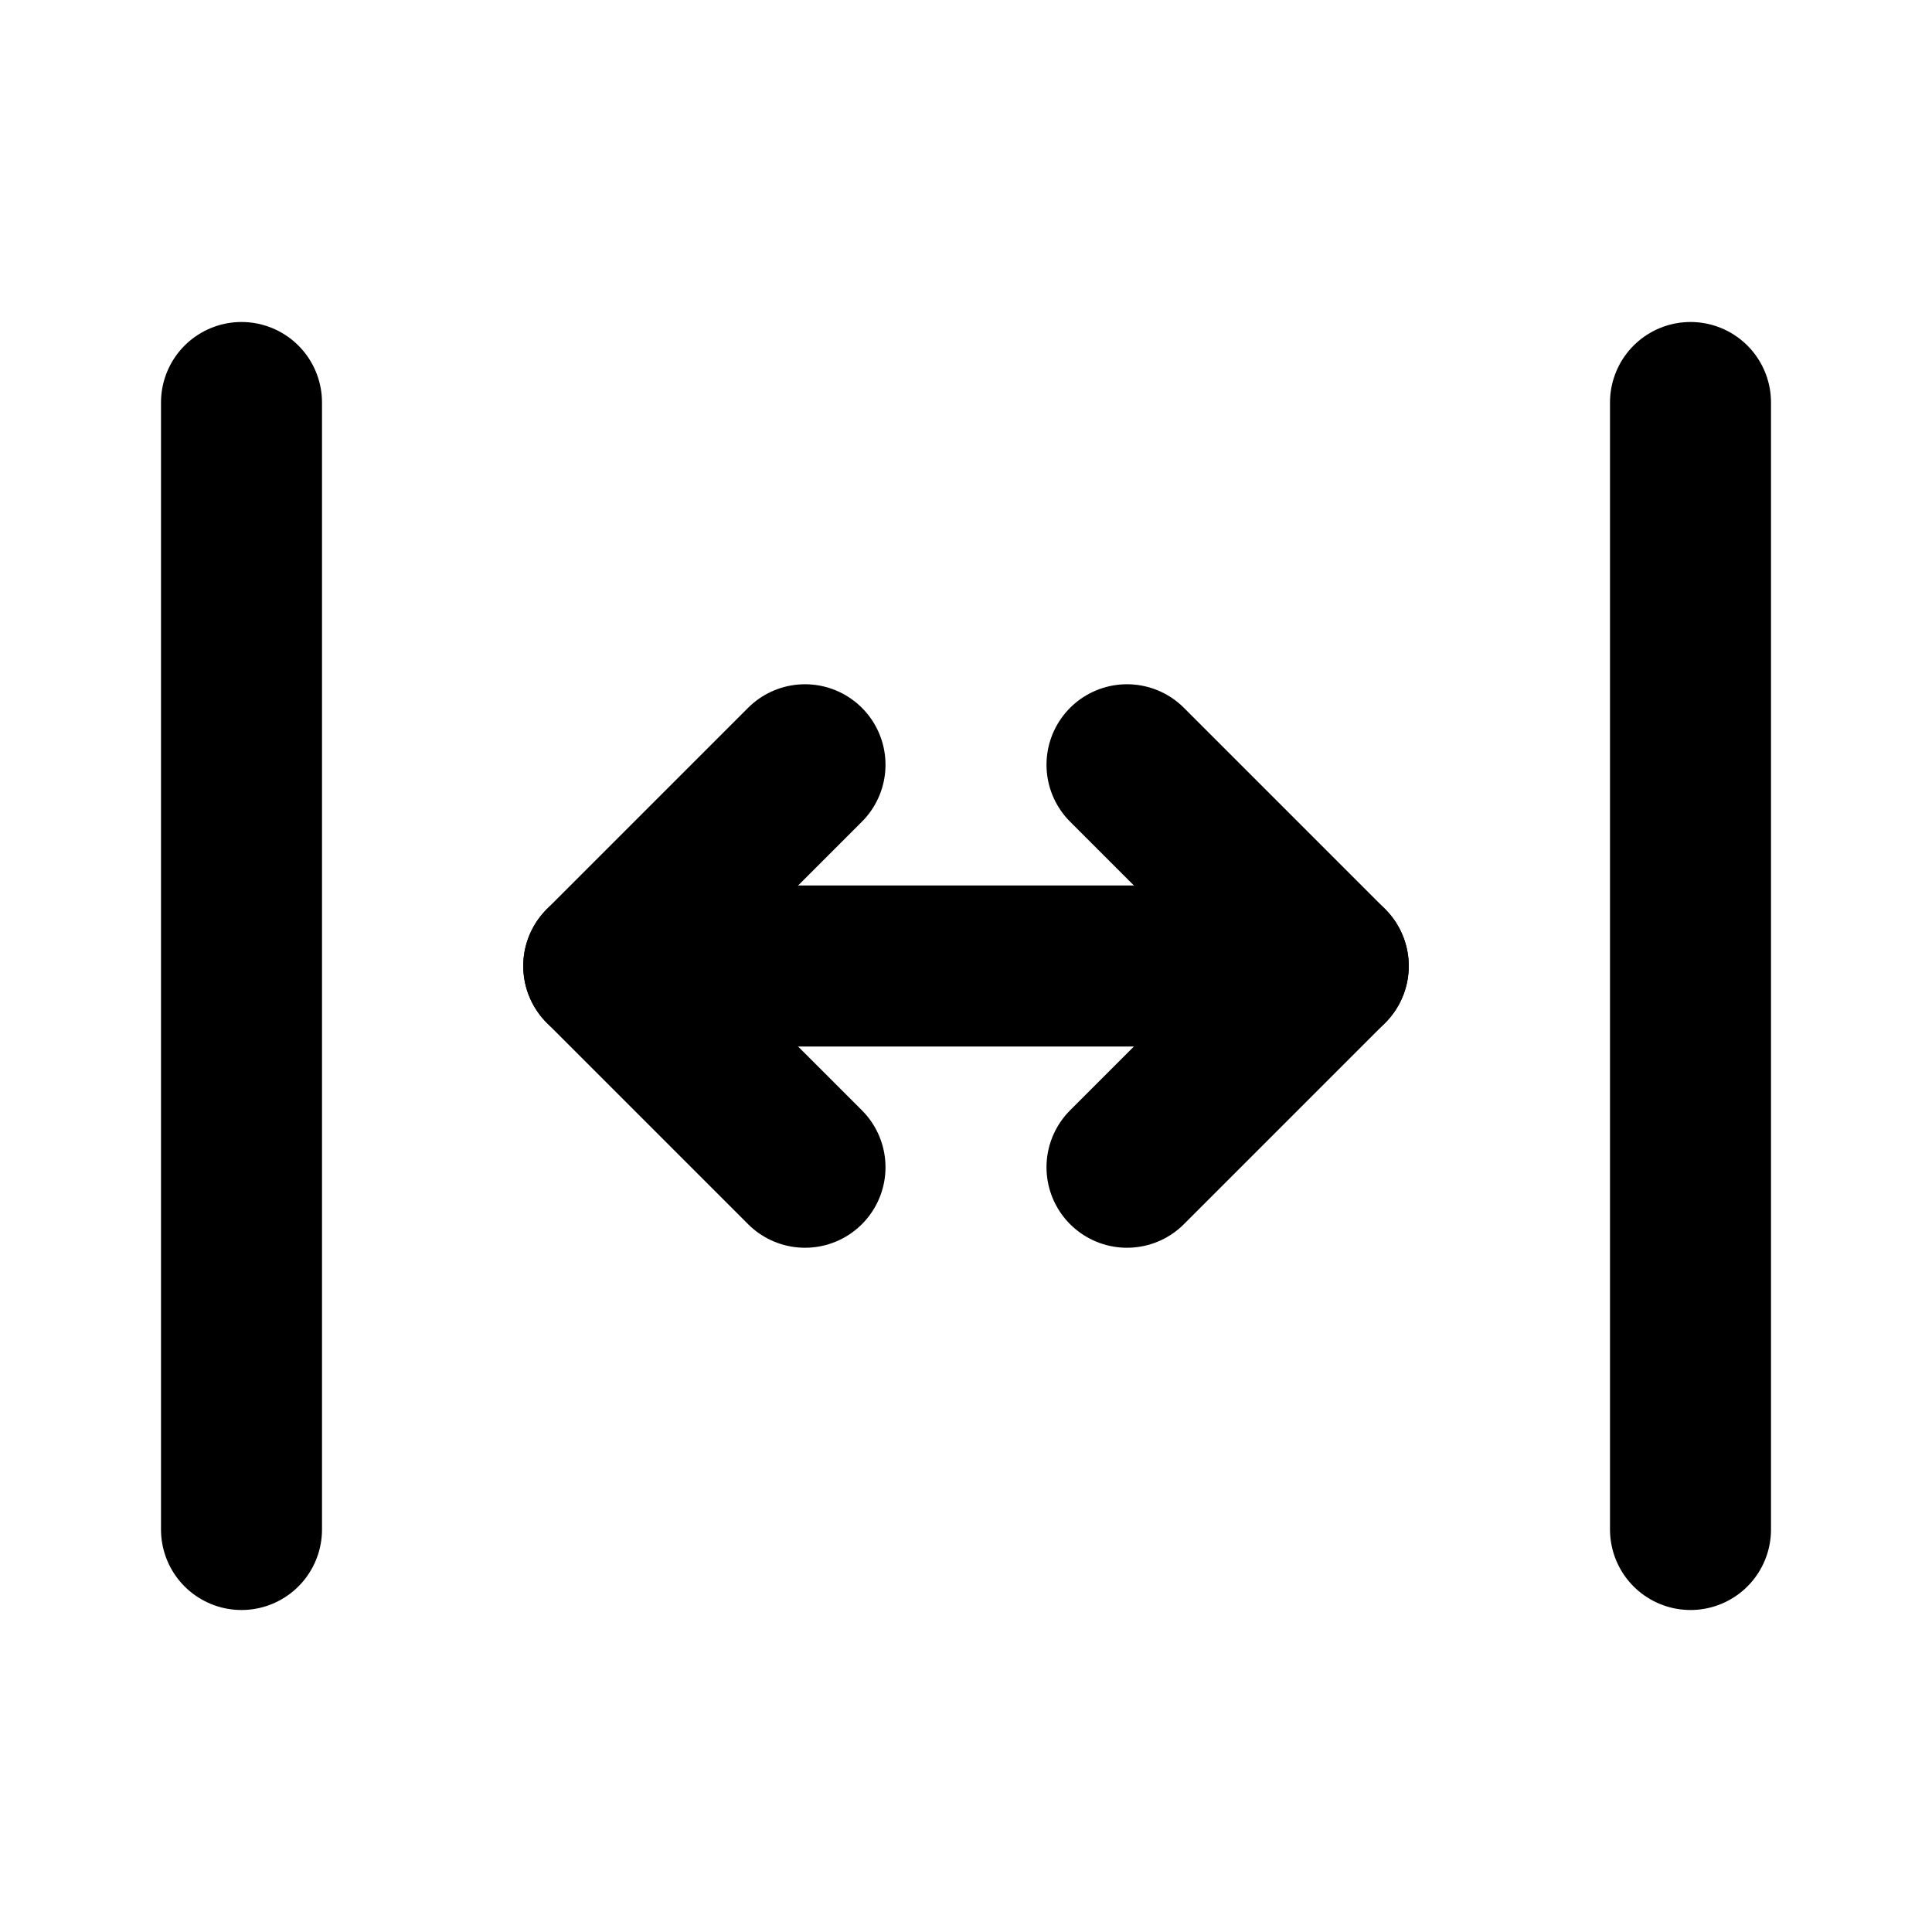
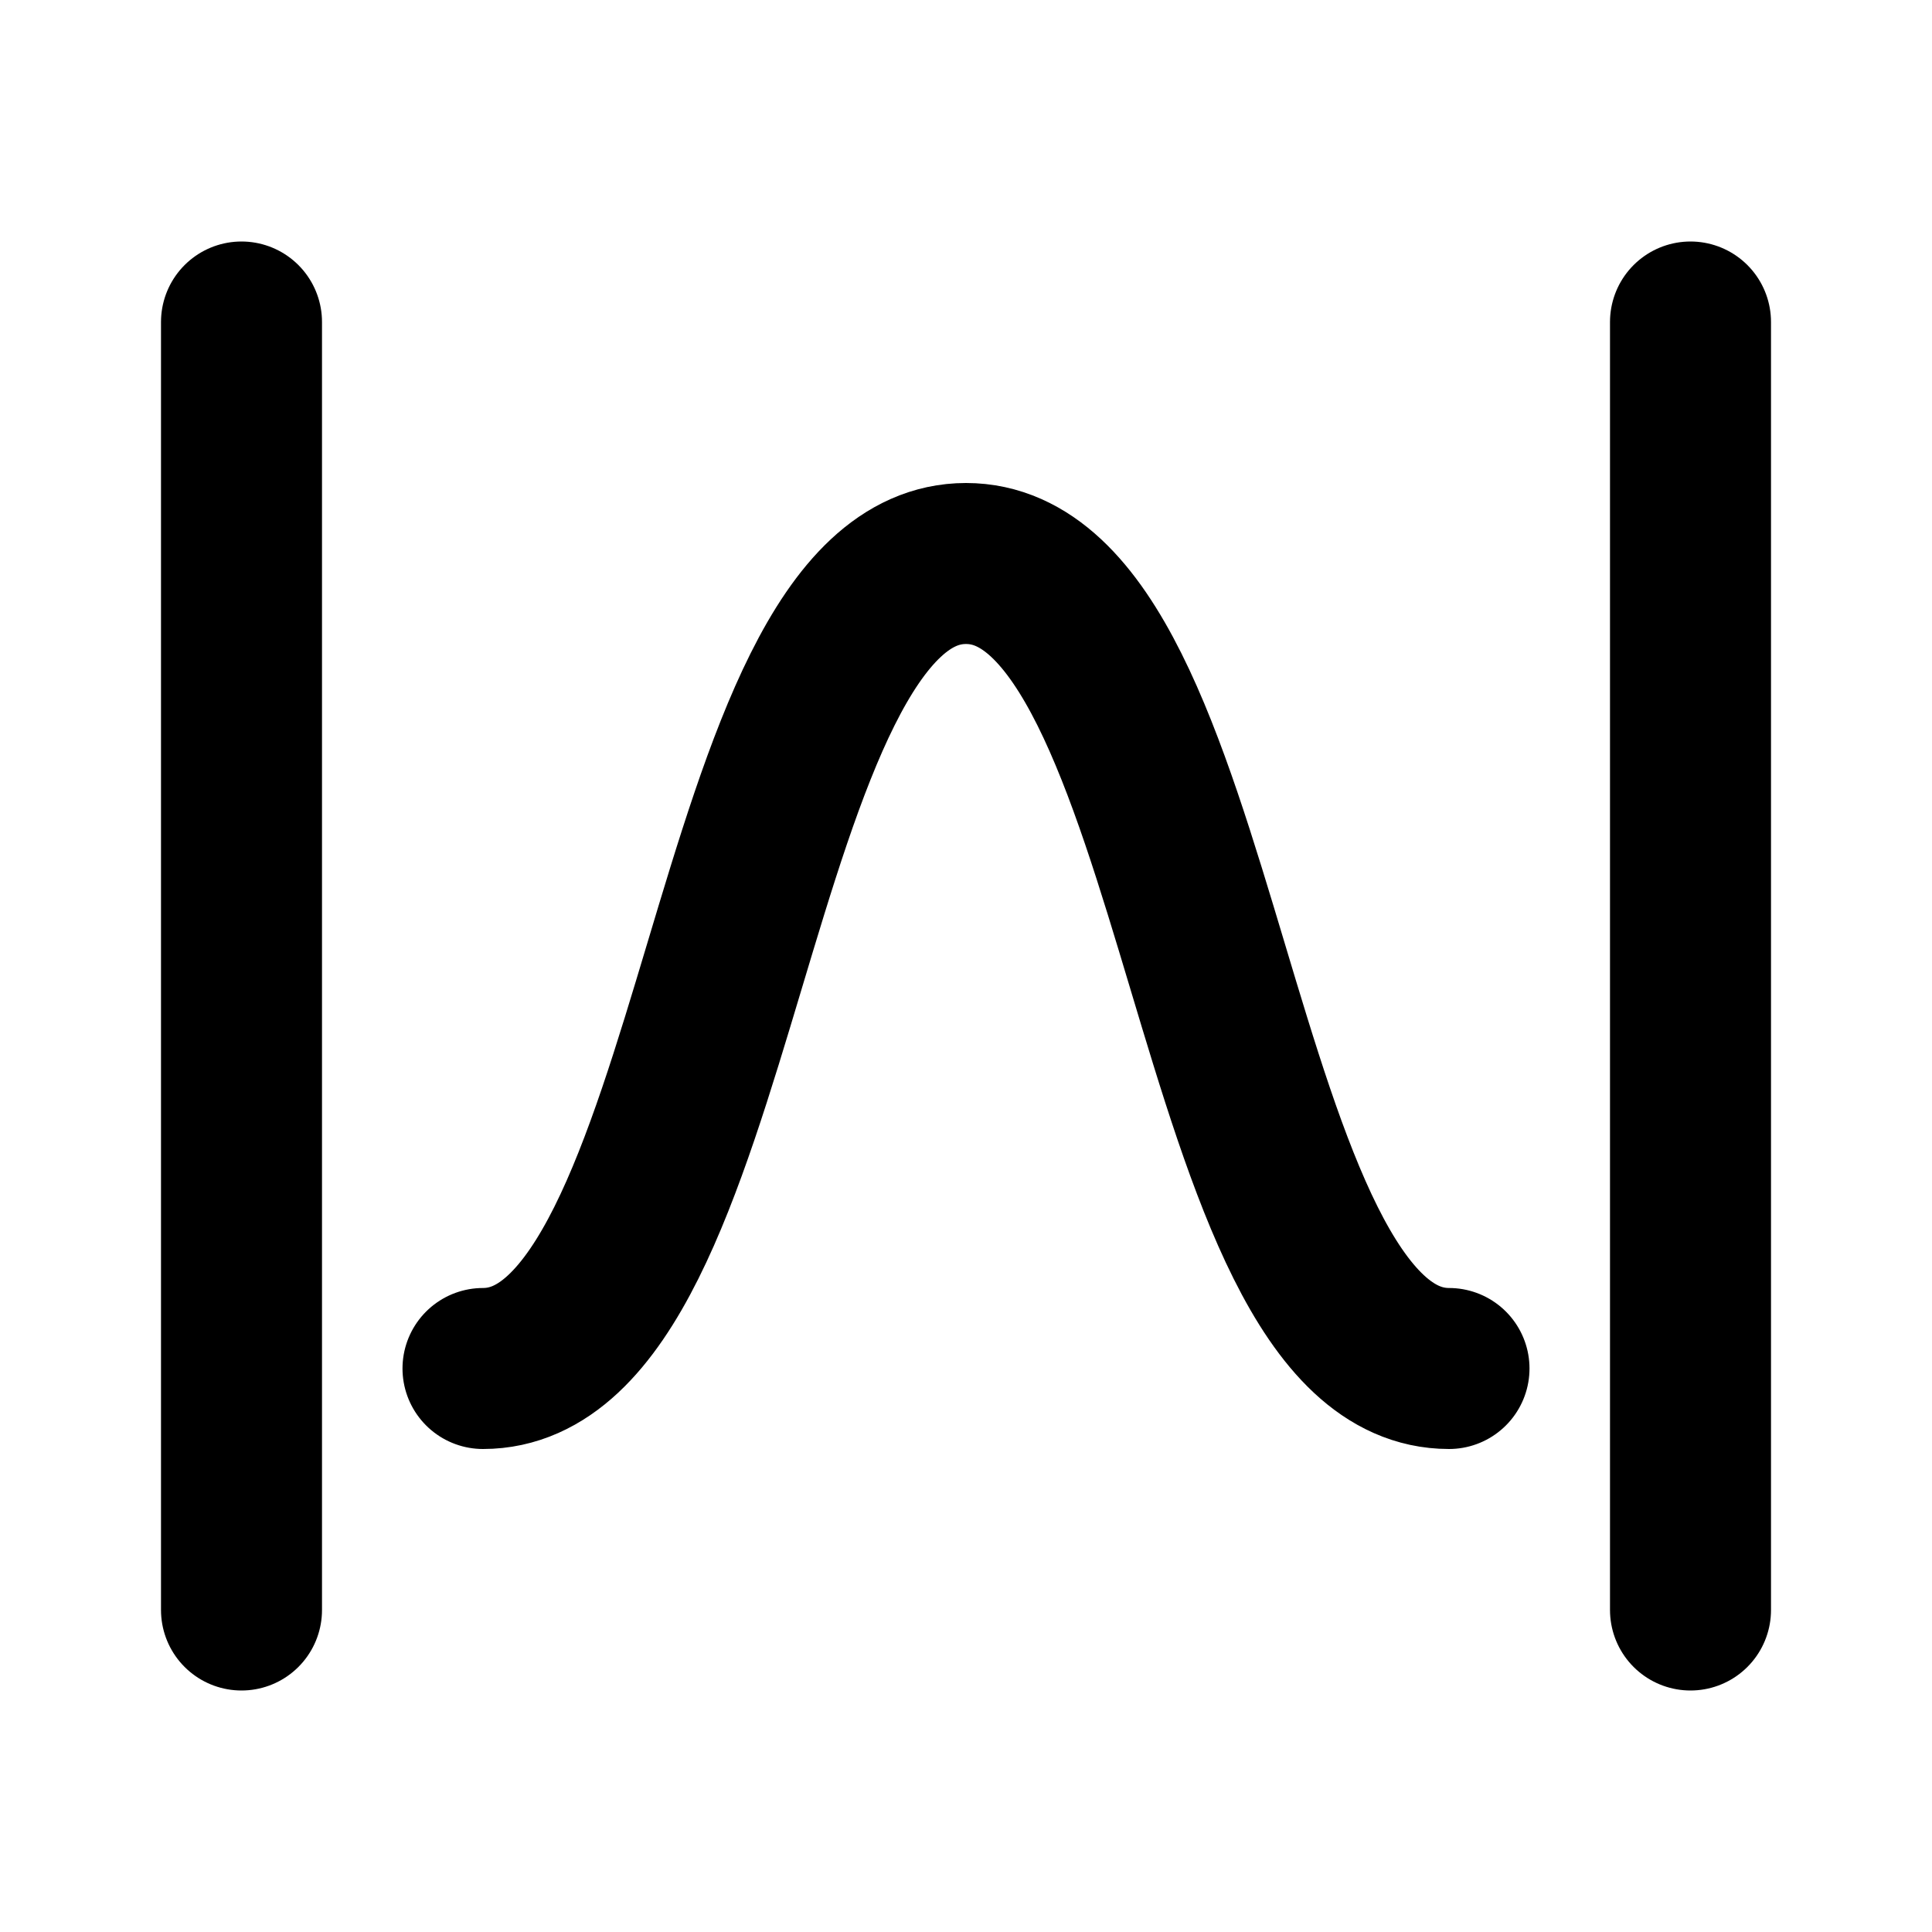
<svg xmlns="http://www.w3.org/2000/svg" width="24" height="24" viewBox="0 0 24 24" fill="none" stroke="#000" stroke-width="2" stroke-linecap="round" stroke-linejoin="round">
-   <path d="M3 5v14M21 5v14" />
-   <path d="M7.5 12h9" />
-   <path d="M10 9.5L7.5 12l2.5 2.5M14 9.5l2.5 2.5-2.5 2.5" />
+   <path d="M3 4v16M21 4v16" />
+   <path d="M6 17c3 0 3-10 6-10s3 10 6 10" />
</svg>
